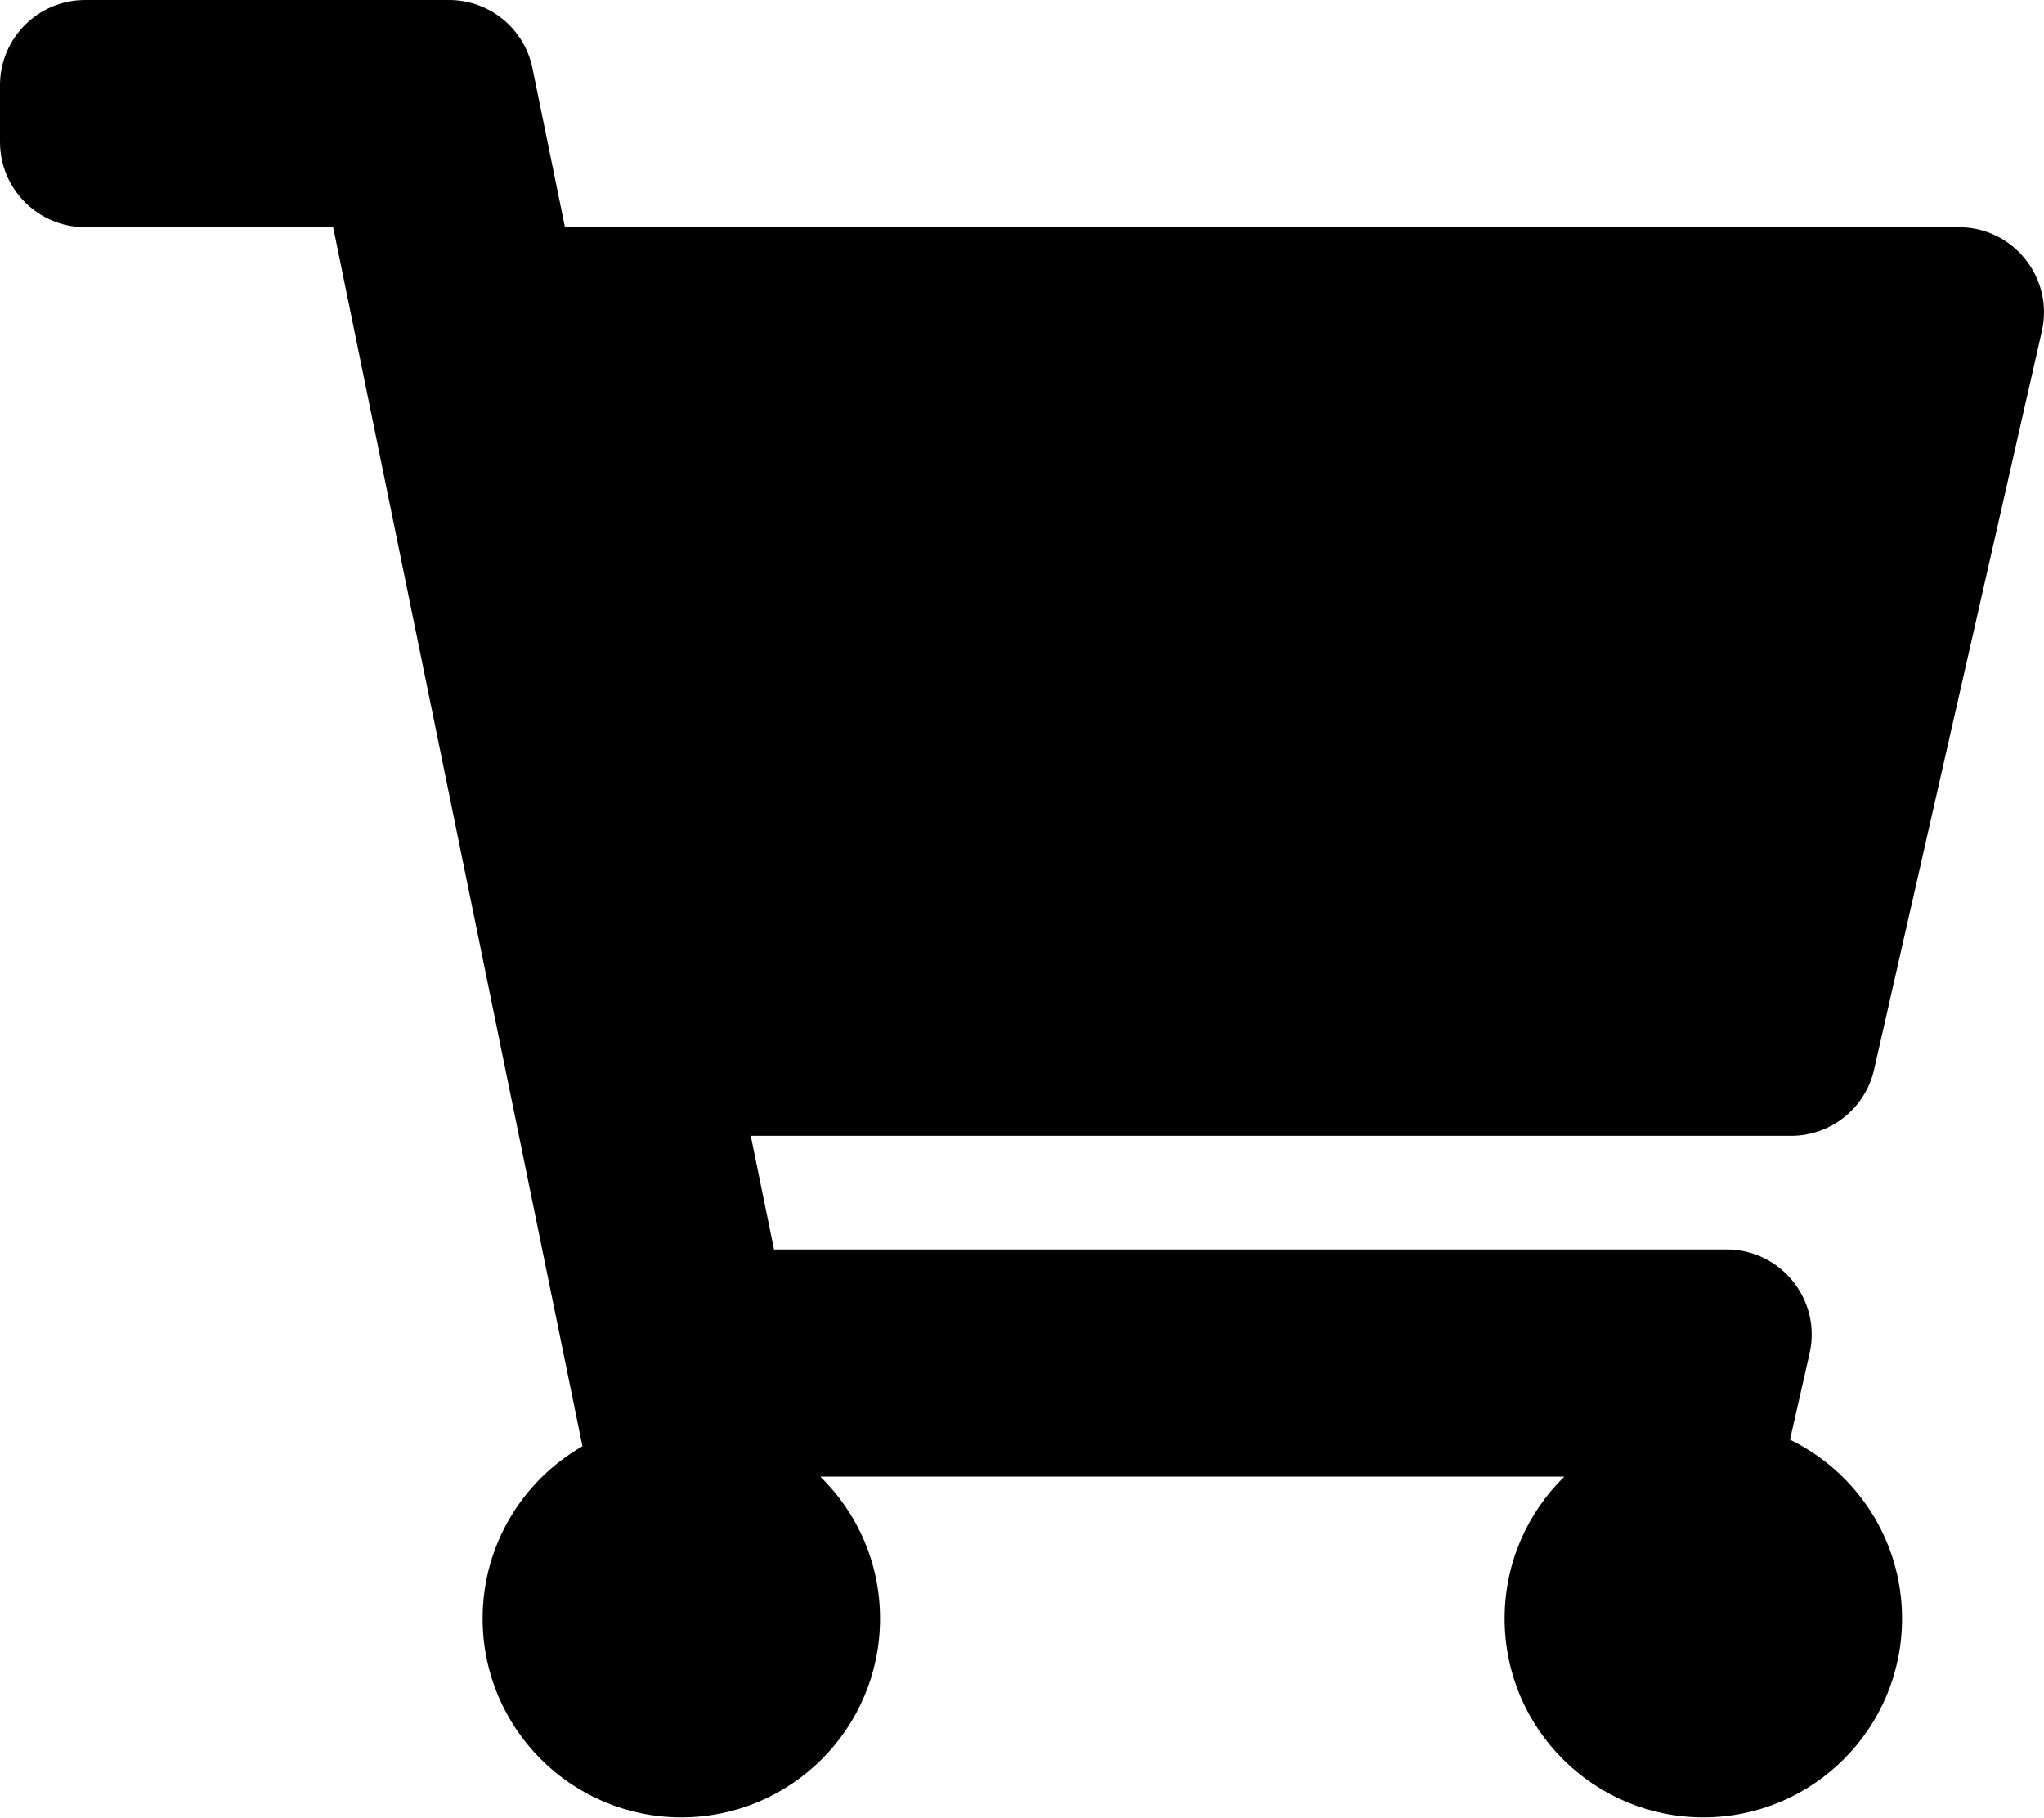
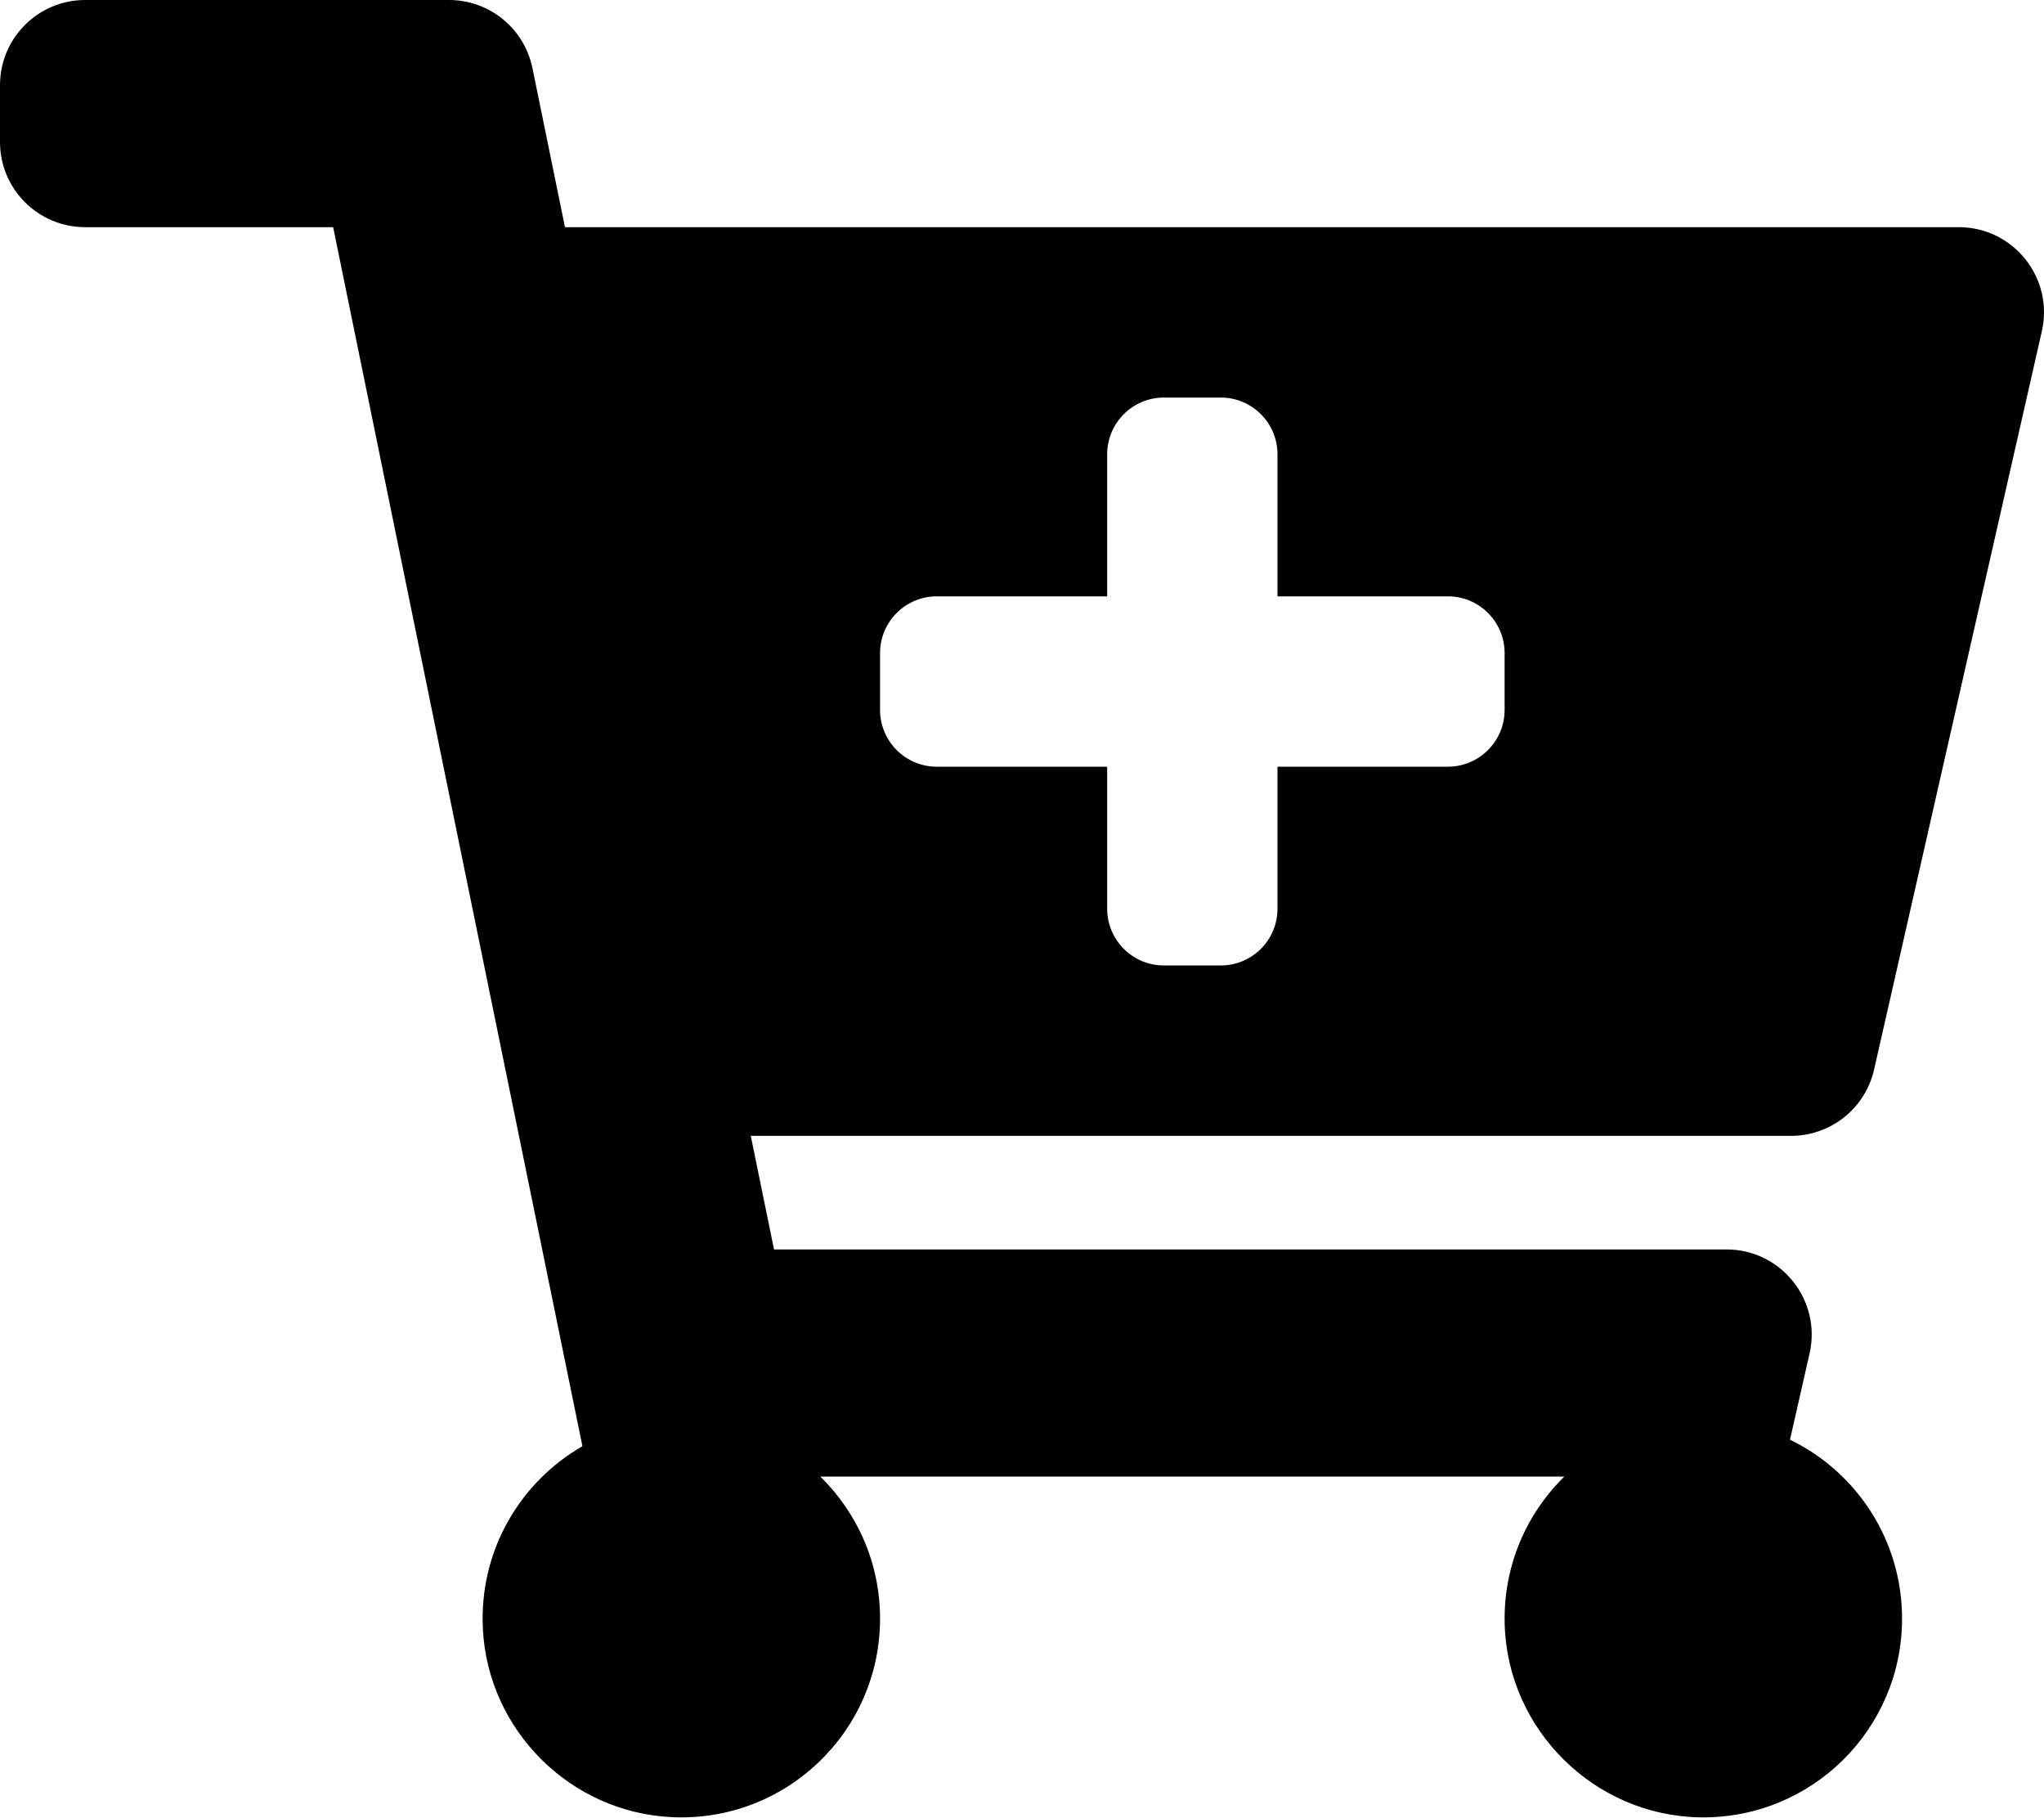
- <svg xmlns="http://www.w3.org/2000/svg" aria-hidden="true" focusable="false" data-prefix="fas" data-icon="shopping-cart" class="svg-inline--fa fa-shopping-cart fa-w-18" role="img" viewBox="0 0 576 512">
-   <path fill="currentColor" d="M528.12 301.319l47.273-208C578.806 78.301 567.391 64 551.99 64H159.208l-9.166-44.81C147.758 8.021 137.93 0 126.529 0H24C10.745 0 0 10.745 0 24v16c0 13.255 10.745 24 24 24h69.883l70.248 343.435C147.325 417.1 136 435.222 136 456c0 30.928 25.072 56 56 56s56-25.072 56-56c0-15.674-6.447-29.835-16.824-40h209.647C430.447 426.165 424 440.326 424 456c0 30.928 25.072 56 56 56s56-25.072 56-56c0-22.172-12.888-41.332-31.579-50.405l5.517-24.276c3.413-15.018-8.002-29.319-23.403-29.319H218.117l-6.545-32h293.145c11.206 0 20.92-7.754 23.403-18.681z" />
+ <svg xmlns="http://www.w3.org/2000/svg" aria-hidden="true" focusable="false" data-prefix="fas" data-icon="cart-plus" class="svg-inline--fa fa-cart-plus fa-w-18" role="img" viewBox="0 0 576 512">
+   <path fill="currentColor" d="M504.717 320H211.572l6.545 32h268.418c15.401 0 26.816 14.301 23.403 29.319l-5.517 24.276C523.112 414.668 536 433.828 536 456c0 31.202-25.519 56.444-56.824 55.994-29.823-.429-54.35-24.631-55.155-54.447-.44-16.287 6.085-31.049 16.803-41.548H231.176C241.553 426.165 248 440.326 248 456c0 31.813-26.528 57.431-58.67 55.938-28.54-1.325-51.751-24.385-53.251-52.917-1.158-22.034 10.436-41.455 28.051-51.586L93.883 64H24C10.745 64 0 53.255 0 40V24C0 10.745 10.745 0 24 0h102.529c11.401 0 21.228 8.021 23.513 19.19L159.208 64H551.99c15.401 0 26.816 14.301 23.403 29.319l-47.273 208C525.637 312.246 515.923 320 504.717 320zM408 168h-48v-40c0-8.837-7.163-16-16-16h-16c-8.837 0-16 7.163-16 16v40h-48c-8.837 0-16 7.163-16 16v16c0 8.837 7.163 16 16 16h48v40c0 8.837 7.163 16 16 16h16c8.837 0 16-7.163 16-16v-40h48c8.837 0 16-7.163 16-16v-16c0-8.837-7.163-16-16-16z" />
</svg>
